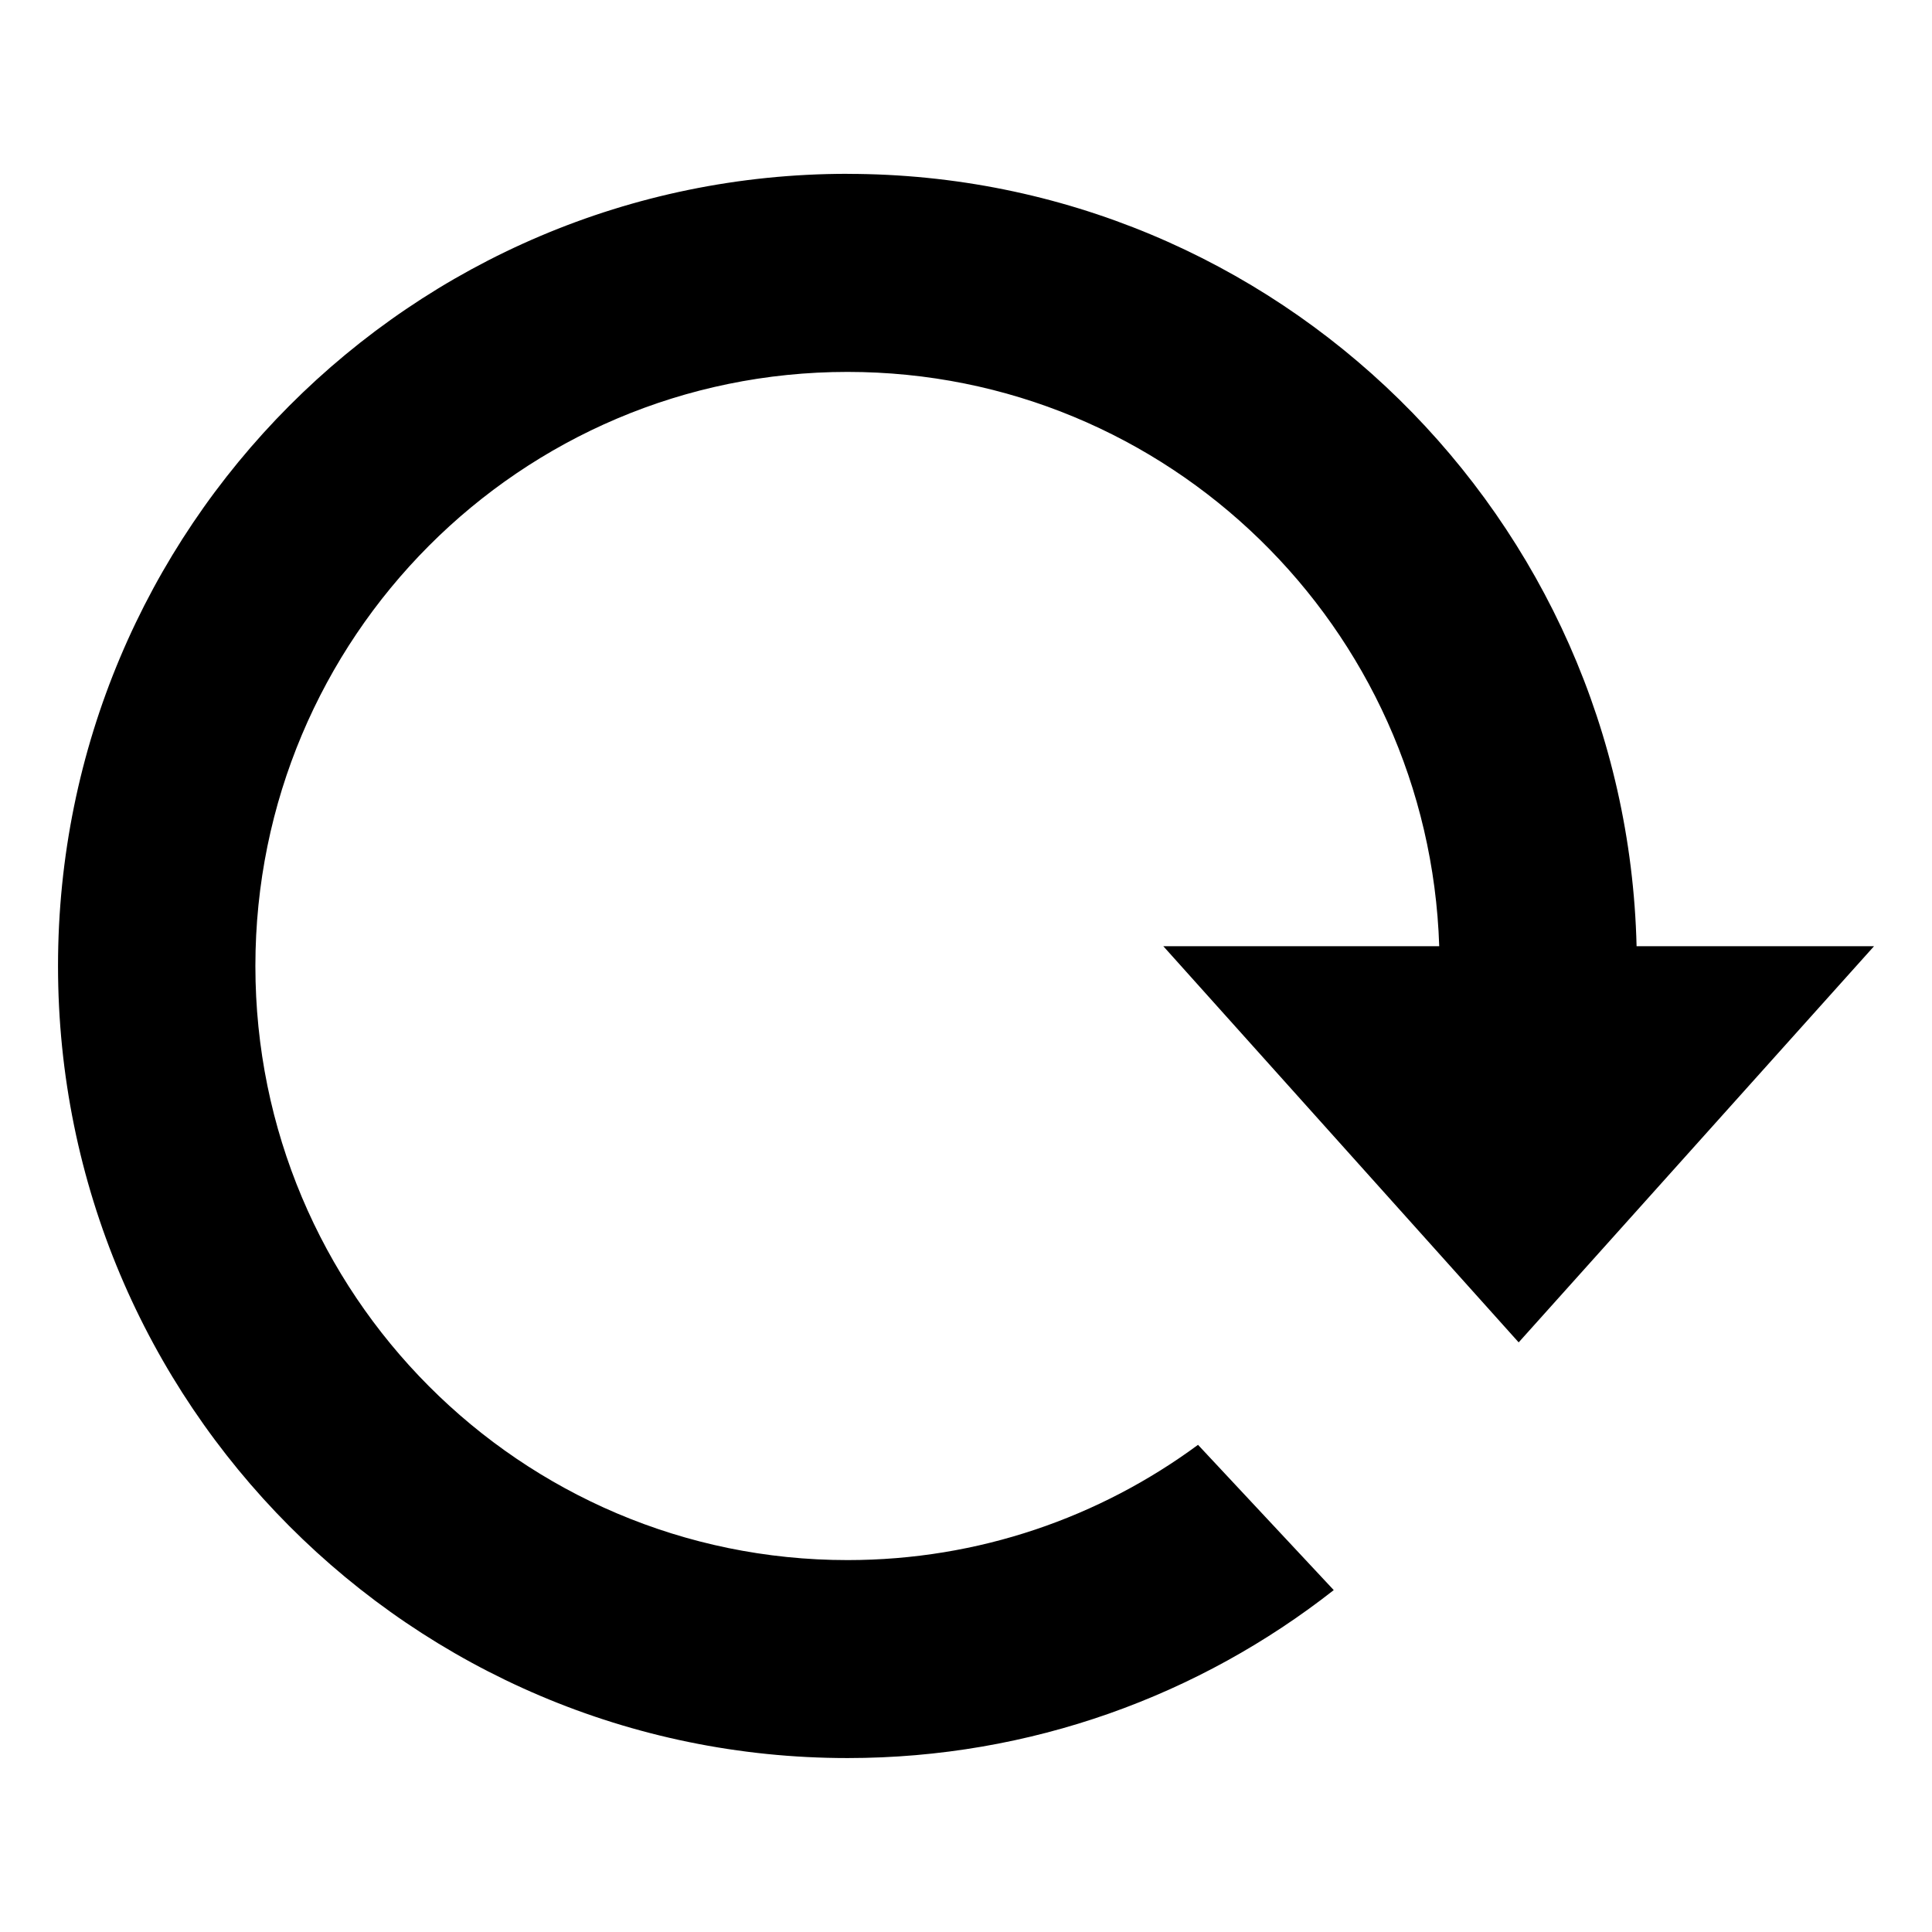
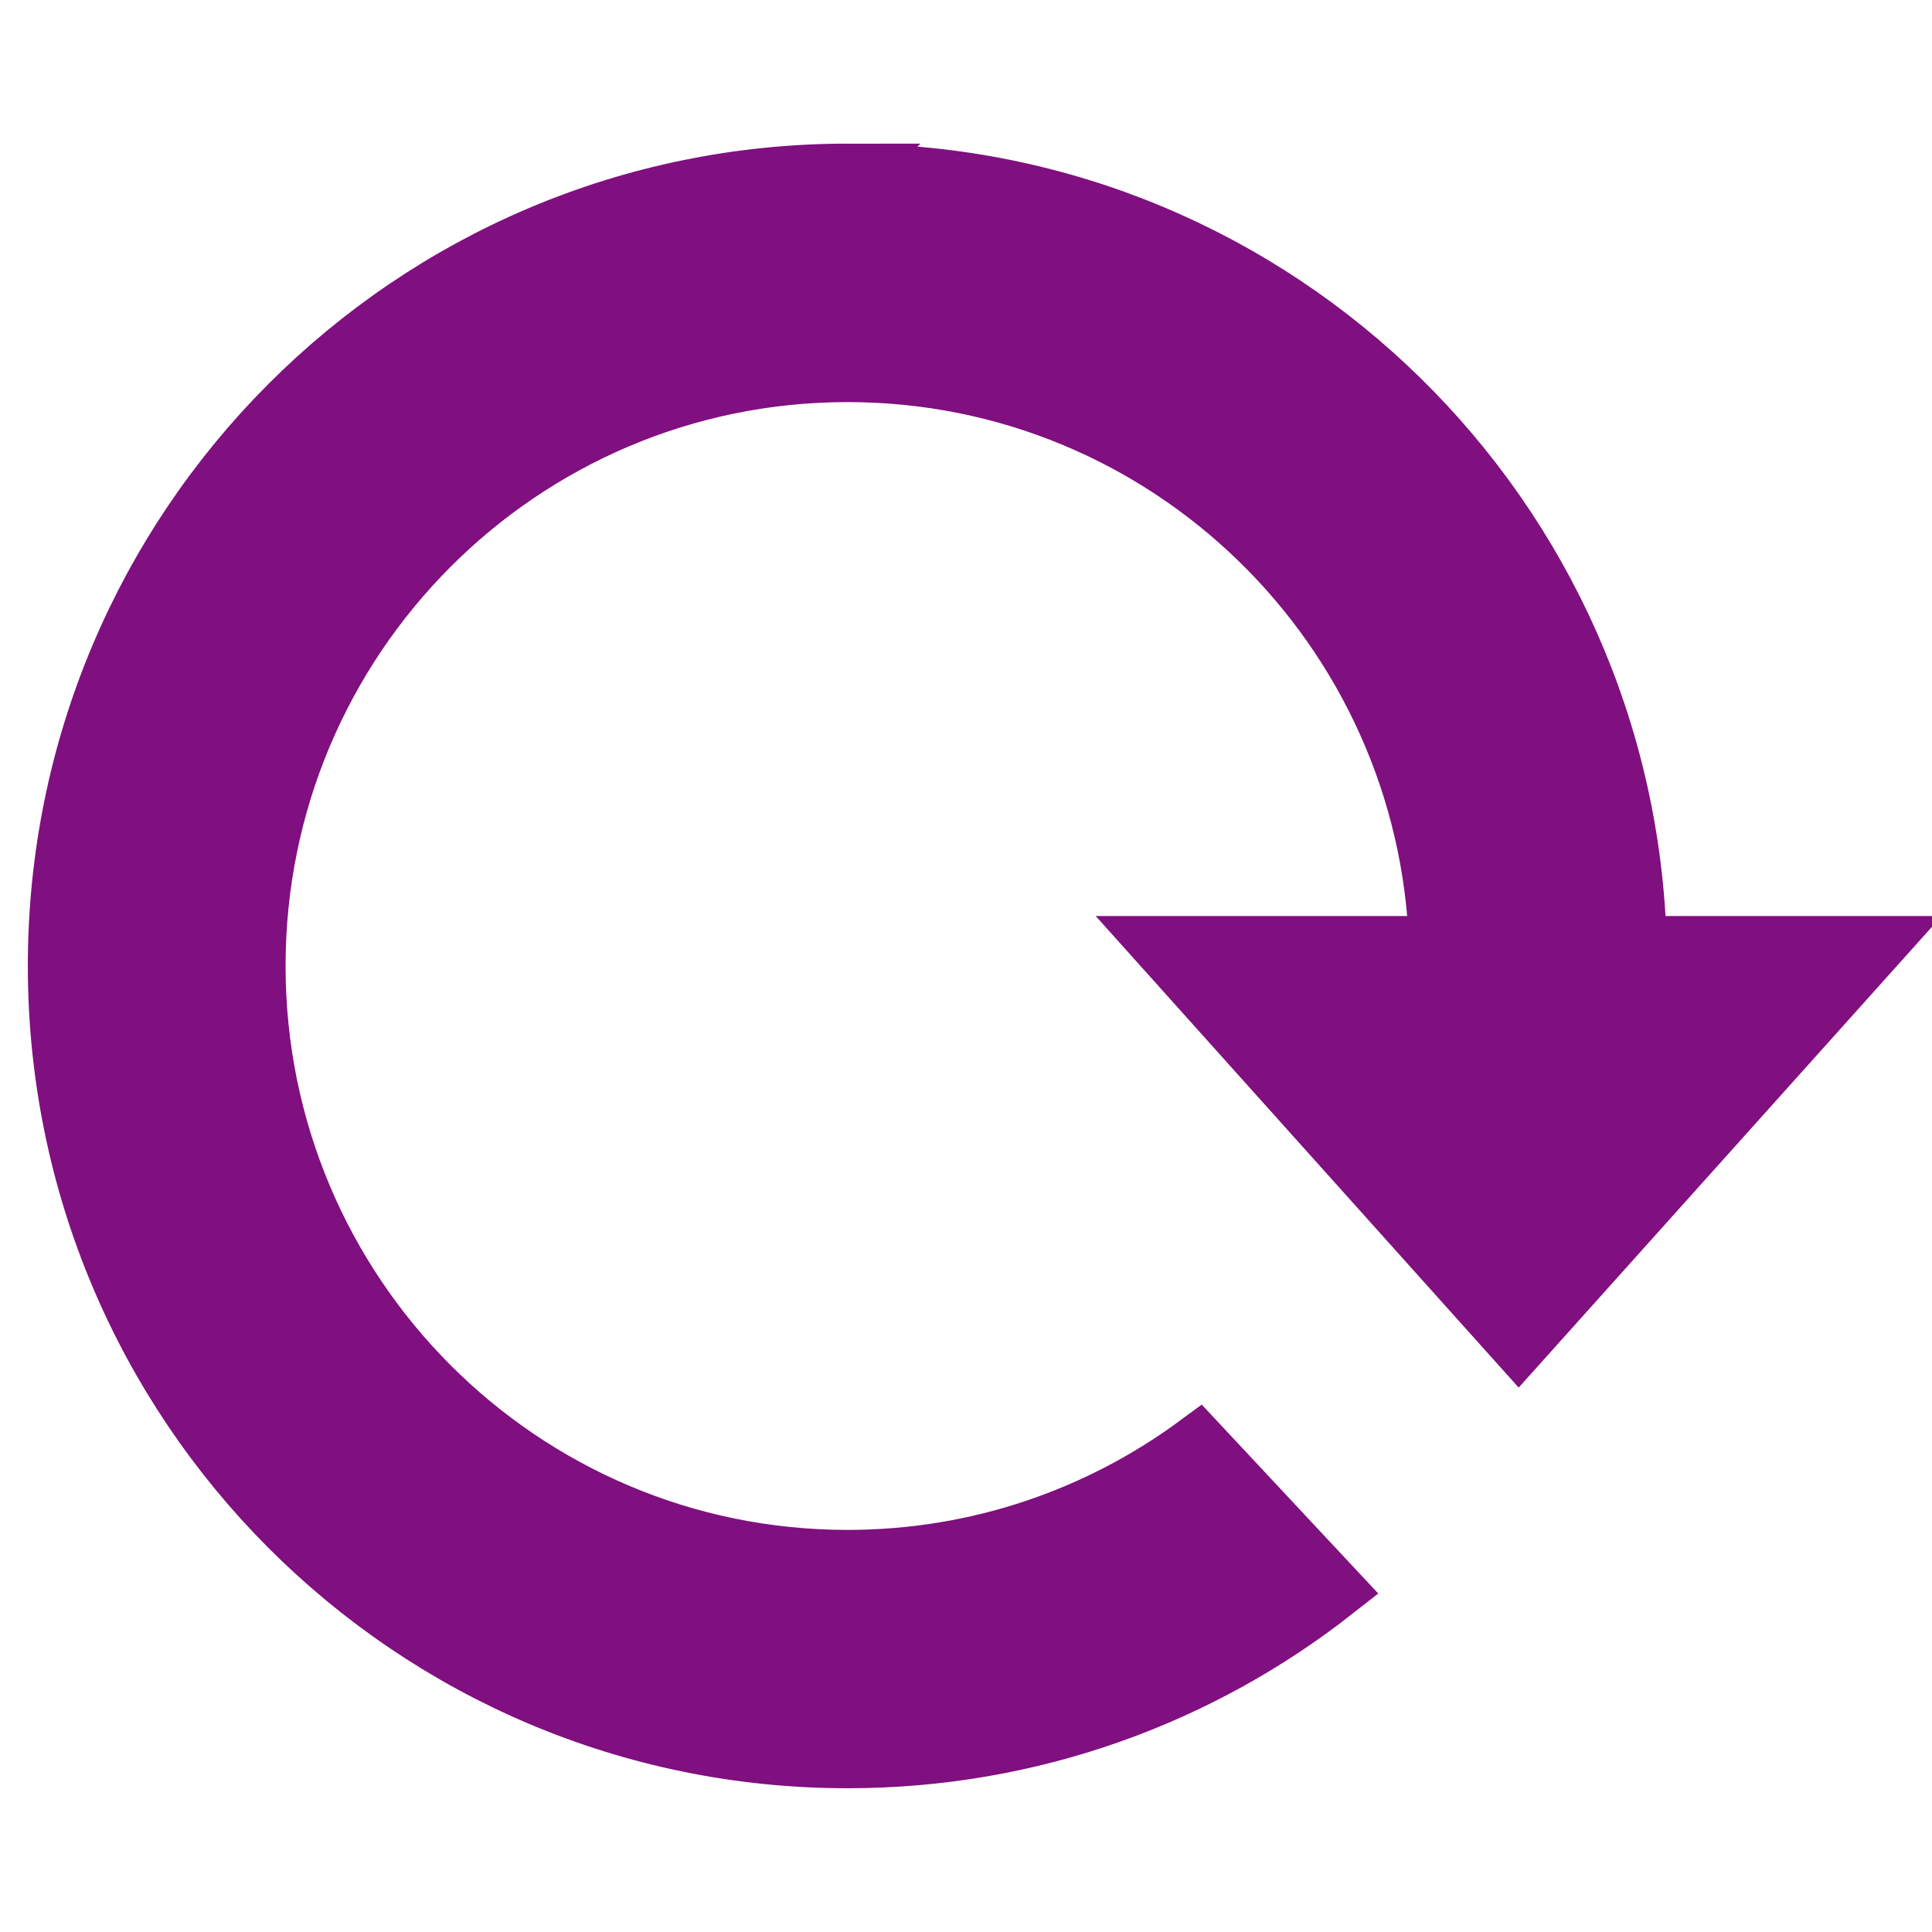
- <svg xmlns="http://www.w3.org/2000/svg" version="1.1" width="32" height="32" viewBox="0 0 32 32">
-   <g>
- </g>
-   <path d="M14.037 2.88c7.114 0 12.898 5.699 13.070 12.792h3.933l-5.886 6.562-5.886-6.562h4.57c-0.171-5.282-4.491-9.512-9.8-9.512-5.418 0-9.808 4.405-9.808 9.84s4.39 9.84 9.808 9.84c2.173 0 4.179-0.71 5.805-1.909l2.248 2.406c-2.219 1.742-5.014 2.782-8.053 2.782-7.222 0-13.077-5.874-13.077-13.12 0-7.246 5.854-13.12 13.077-13.12z" />
+ <svg xmlns="http://www.w3.org/2000/svg" version="1.1" width="32" height="32" viewBox="0 0 32 32" id="svg2">
+   <defs id="defs10" />
+   <g id="g4" />
+   <path d="M14.037 2.88c7.114 0 12.898 5.699 13.070 12.792h3.933l-5.886 6.562-5.886-6.562h4.57c-0.171-5.282-4.491-9.512-9.8-9.512-5.418 0-9.808 4.405-9.808 9.84s4.39 9.84 9.808 9.84c2.173 0 4.179-0.71 5.805-1.909l2.248 2.406c-2.219 1.742-5.014 2.782-8.053 2.782-7.222 0-13.077-5.874-13.077-13.12 0-7.246 5.854-13.12 13.077-13.12z" id="path6" style="stroke:#800f80;stroke-opacity:1;fill:#800f80;fill-opacity:1" />
</svg>
